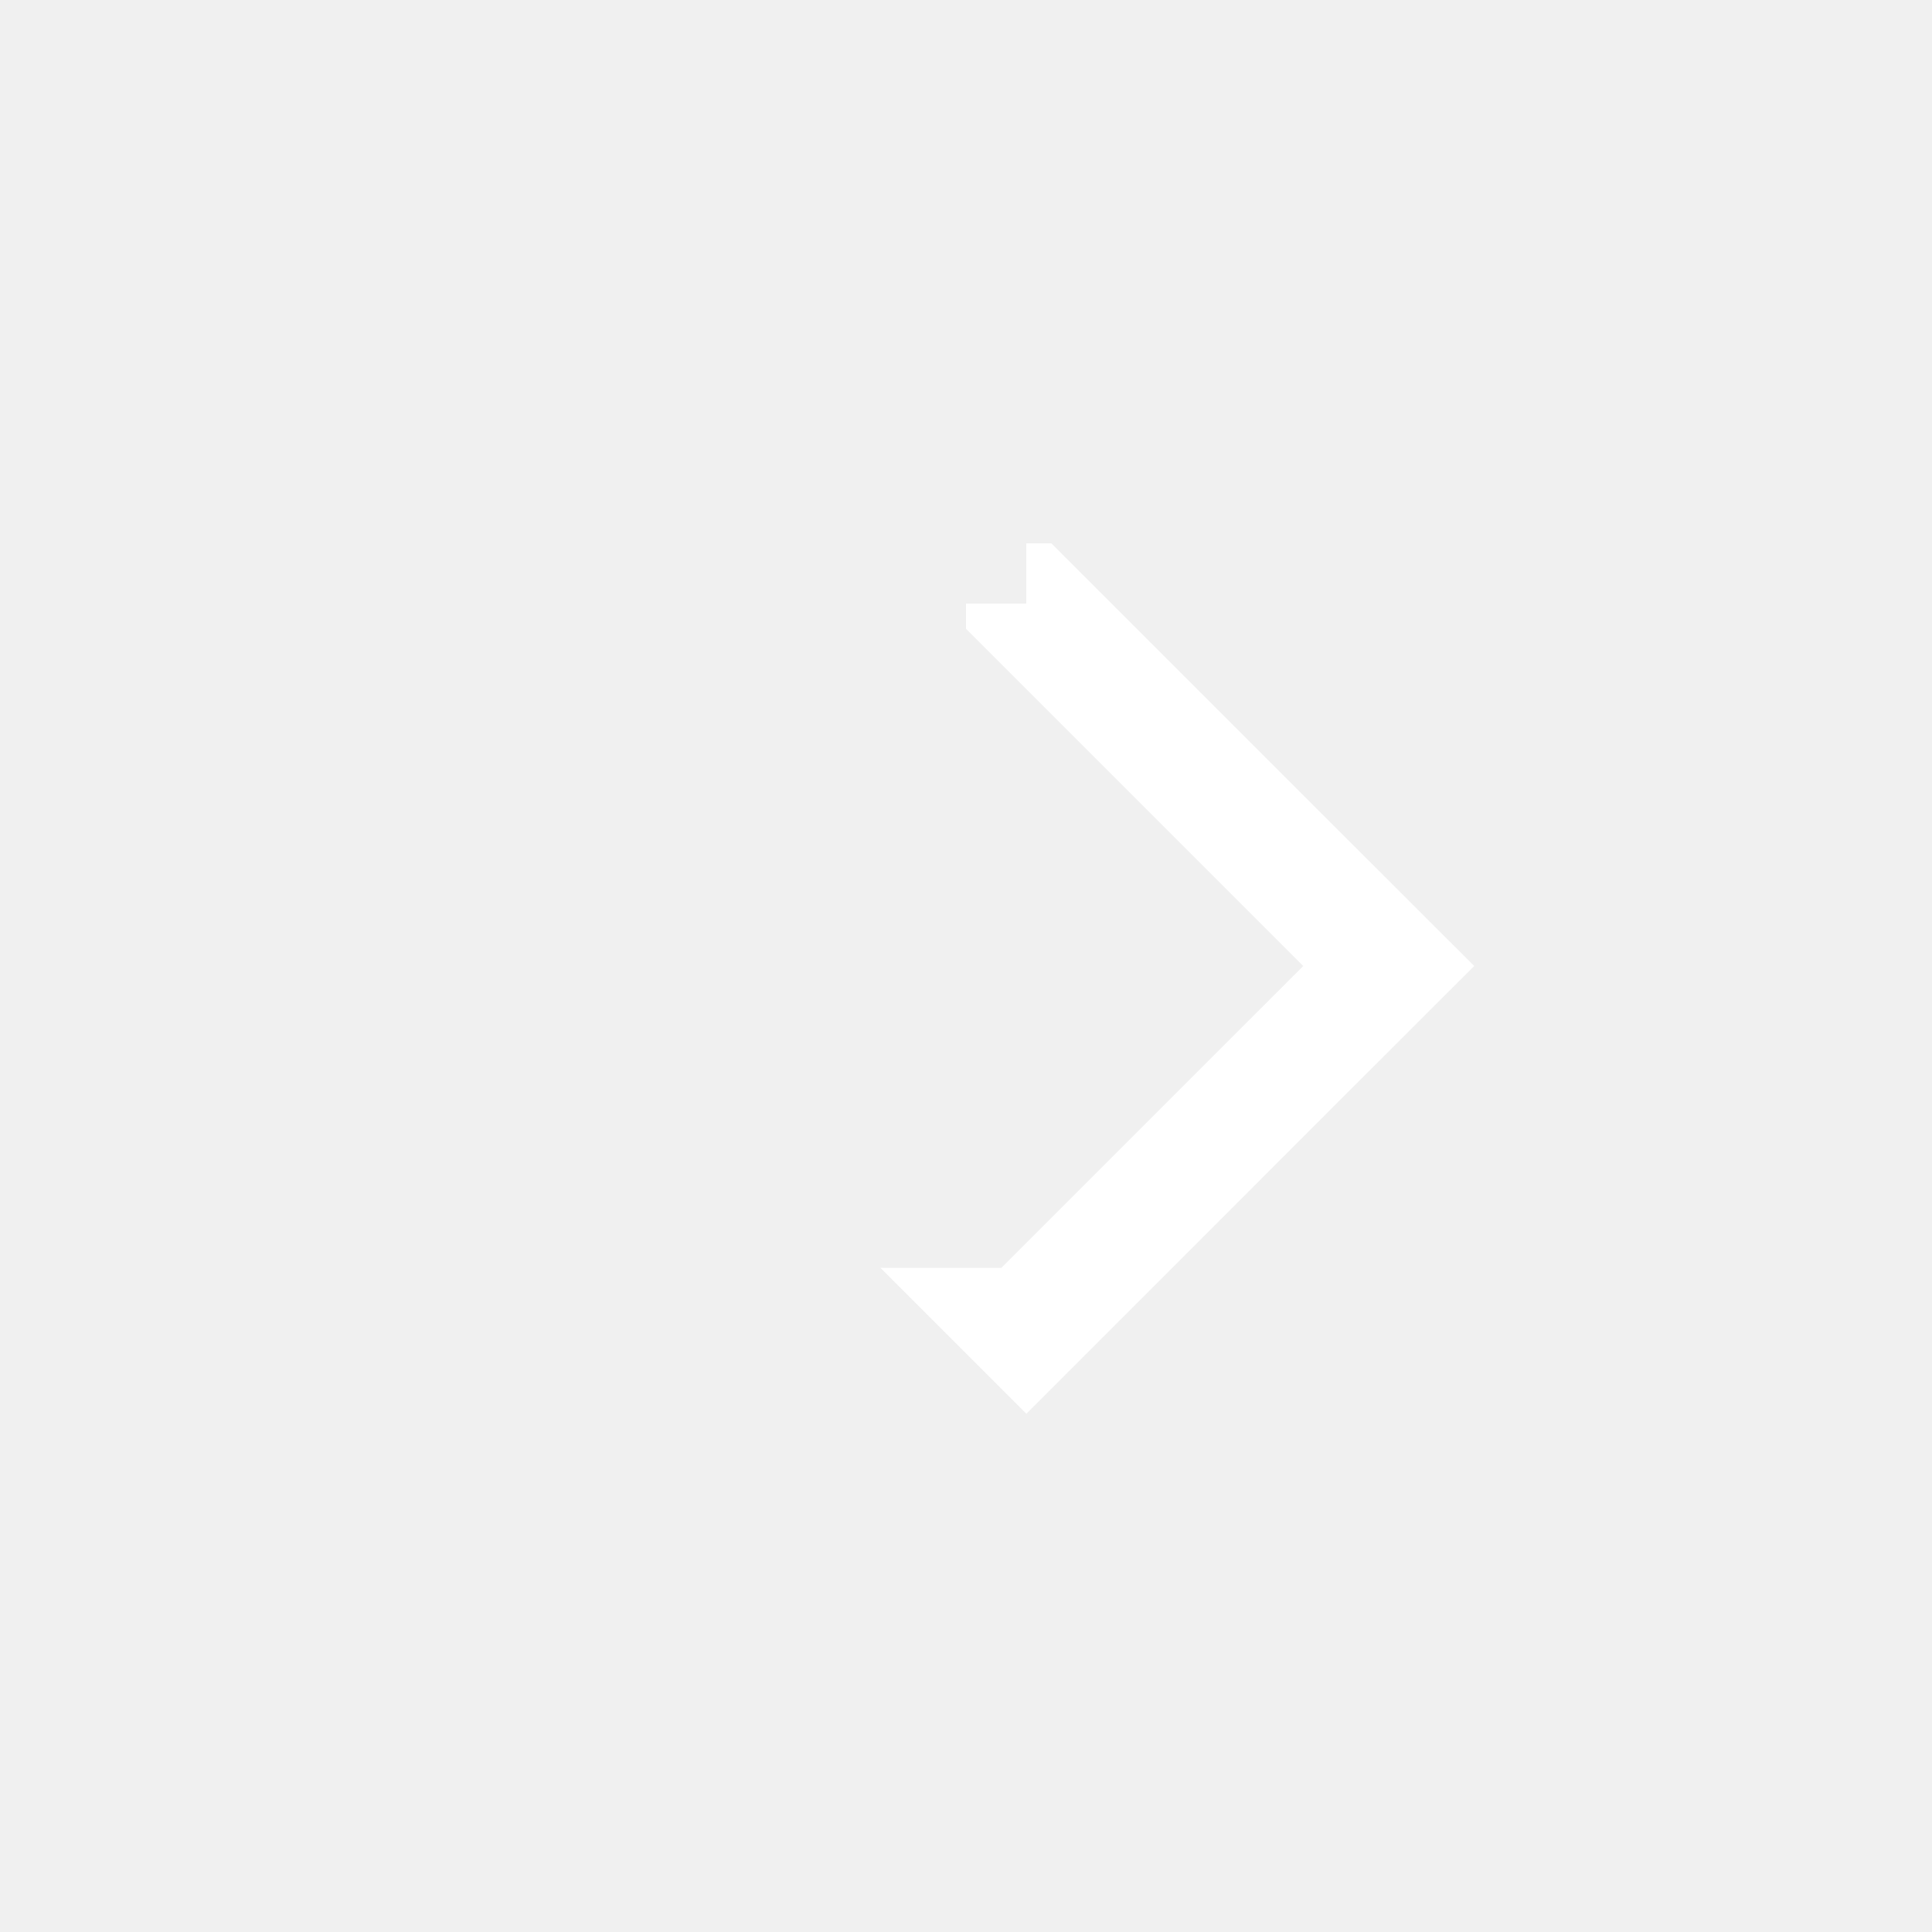
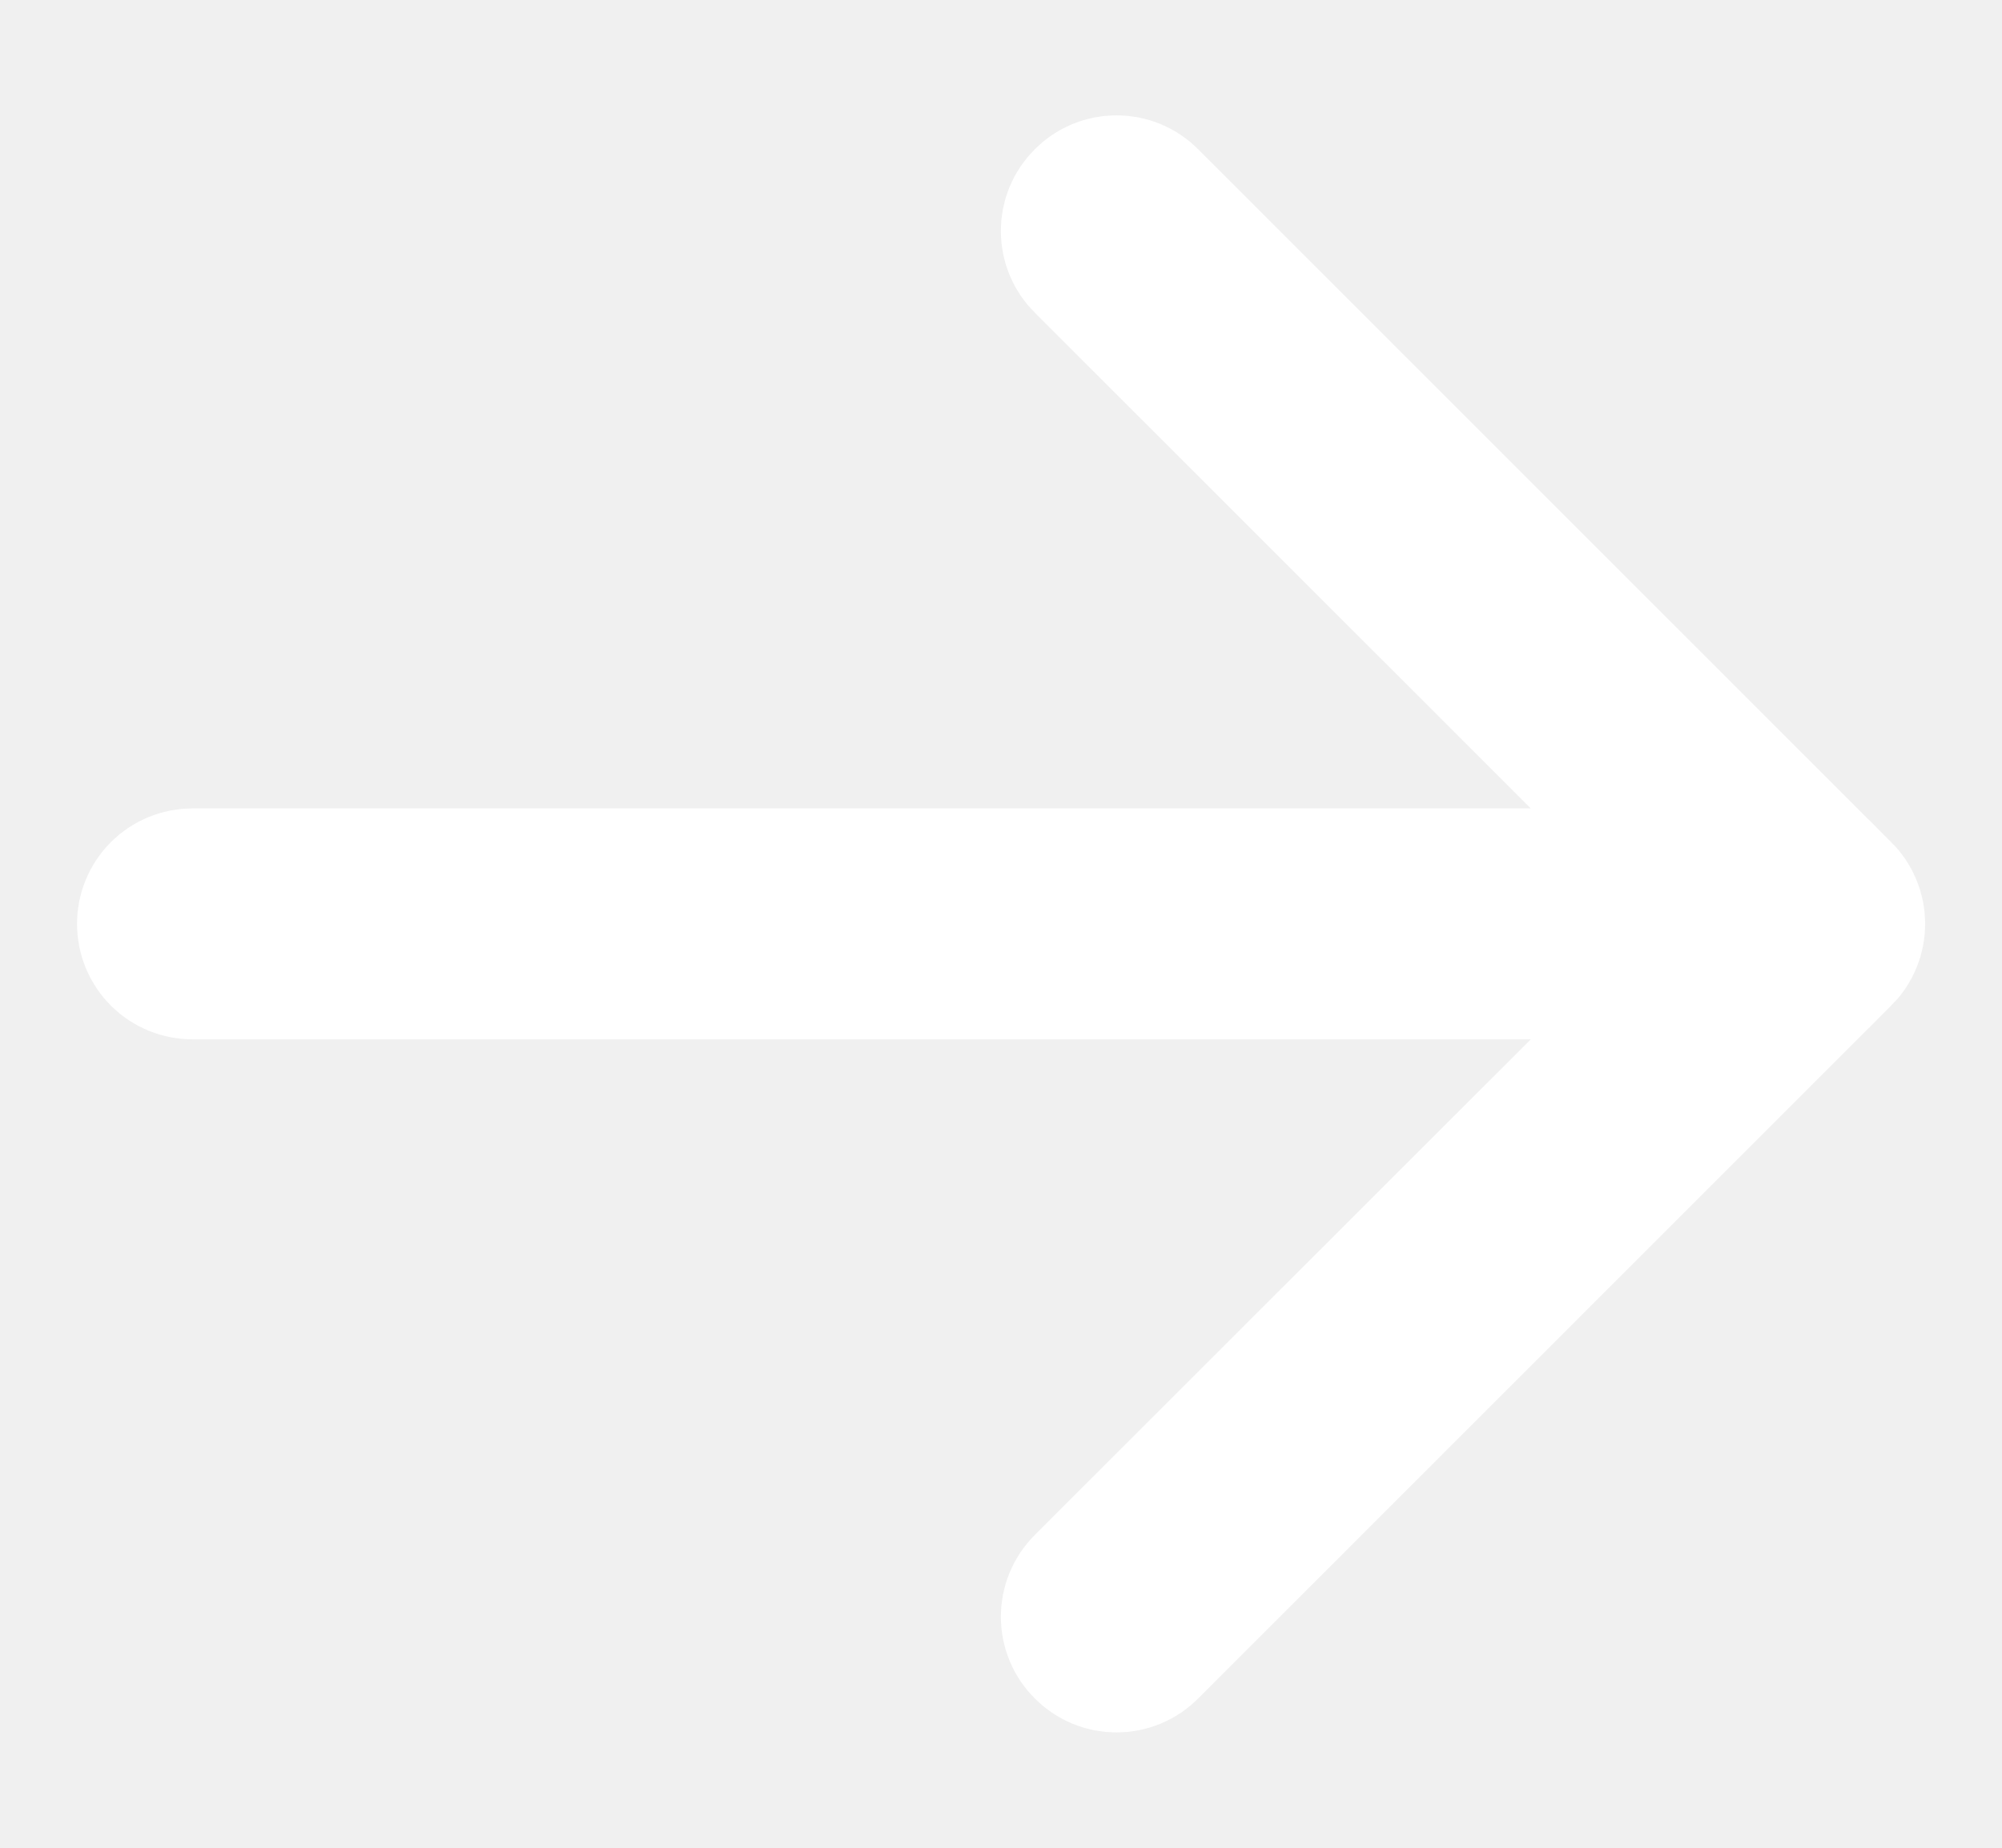
- <svg xmlns="http://www.w3.org/2000/svg" width="16" height="16" viewBox="0 0 16 16" fill="none">
-   <path d="M11.501 8L10.646 7.146L8.5 5L8.499 5L8.5 5L8.5 4.999L8.5 5L11.5 8L11.501 8L11.5 8L8.5 11.001L8.5 11.001L8.5 11.001L8.499 11L8.5 11L10.646 8.854L11.501 8Z" fill="white" stroke="white" />
+ <svg xmlns="http://www.w3.org/2000/svg" width="13" height="12" viewBox="0 0 13 12" fill="none">
+   <path d="M9.94 5.75H11.147L10.293 4.896L7.073 1.677C7.025 1.63 6.999 1.567 6.999 1.5C6.999 1.433 7.025 1.37 7.073 1.323C7.12 1.275 7.183 1.249 7.25 1.249C7.317 1.249 7.38 1.275 7.427 1.323L11.927 5.823L11.928 5.823C11.951 5.846 11.97 5.874 11.982 5.904C11.995 5.935 12.001 5.967 12.001 6C12.001 6.033 11.995 6.065 11.982 6.096C11.97 6.126 11.951 6.154 11.928 6.177L11.927 6.177L7.427 10.677C7.38 10.725 7.317 10.751 7.25 10.751C7.183 10.751 7.12 10.725 7.073 10.677C7.025 10.63 6.999 10.566 6.999 10.5C6.999 10.433 7.025 10.37 7.073 10.322L10.293 7.104L11.147 6.25H9.94H1.25C1.184 6.25 1.12 6.224 1.073 6.177C1.026 6.13 1 6.066 1 6C1 5.934 1.026 5.87 1.073 5.823C1.12 5.776 1.184 5.75 1.25 5.75H9.94Z" fill="#FFFFFF" stroke="#FFFFFF" />
</svg>
